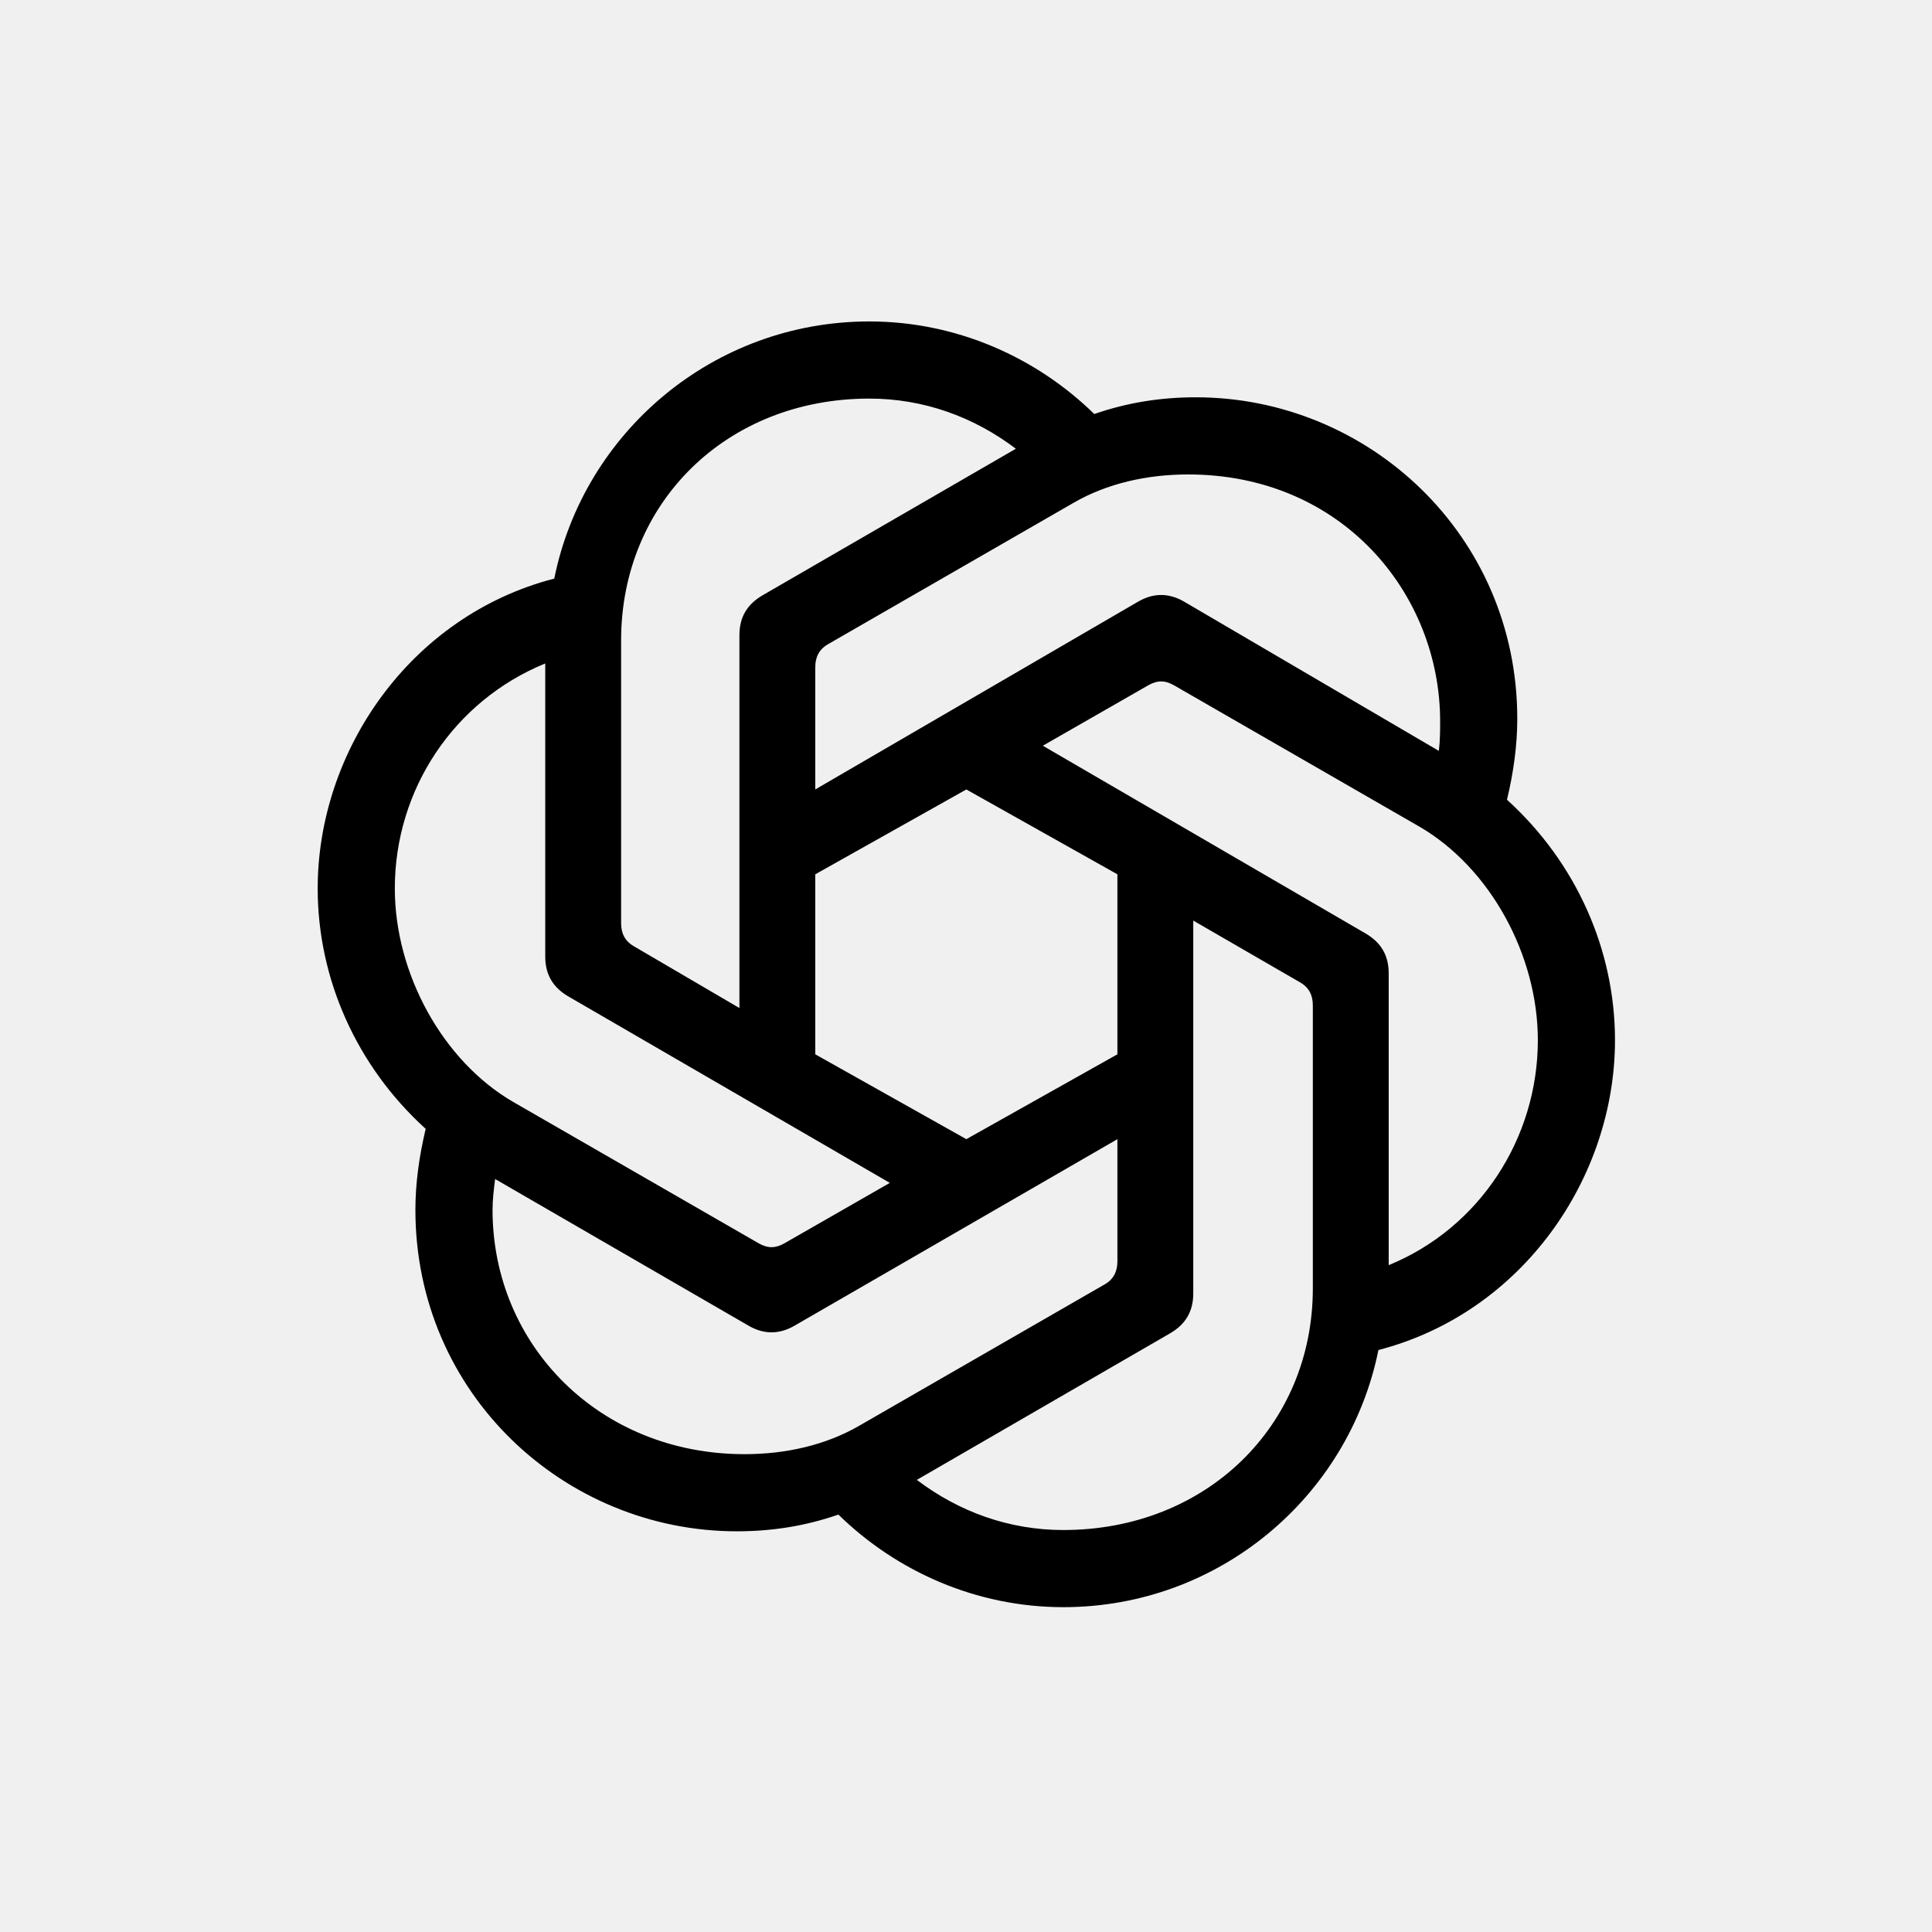
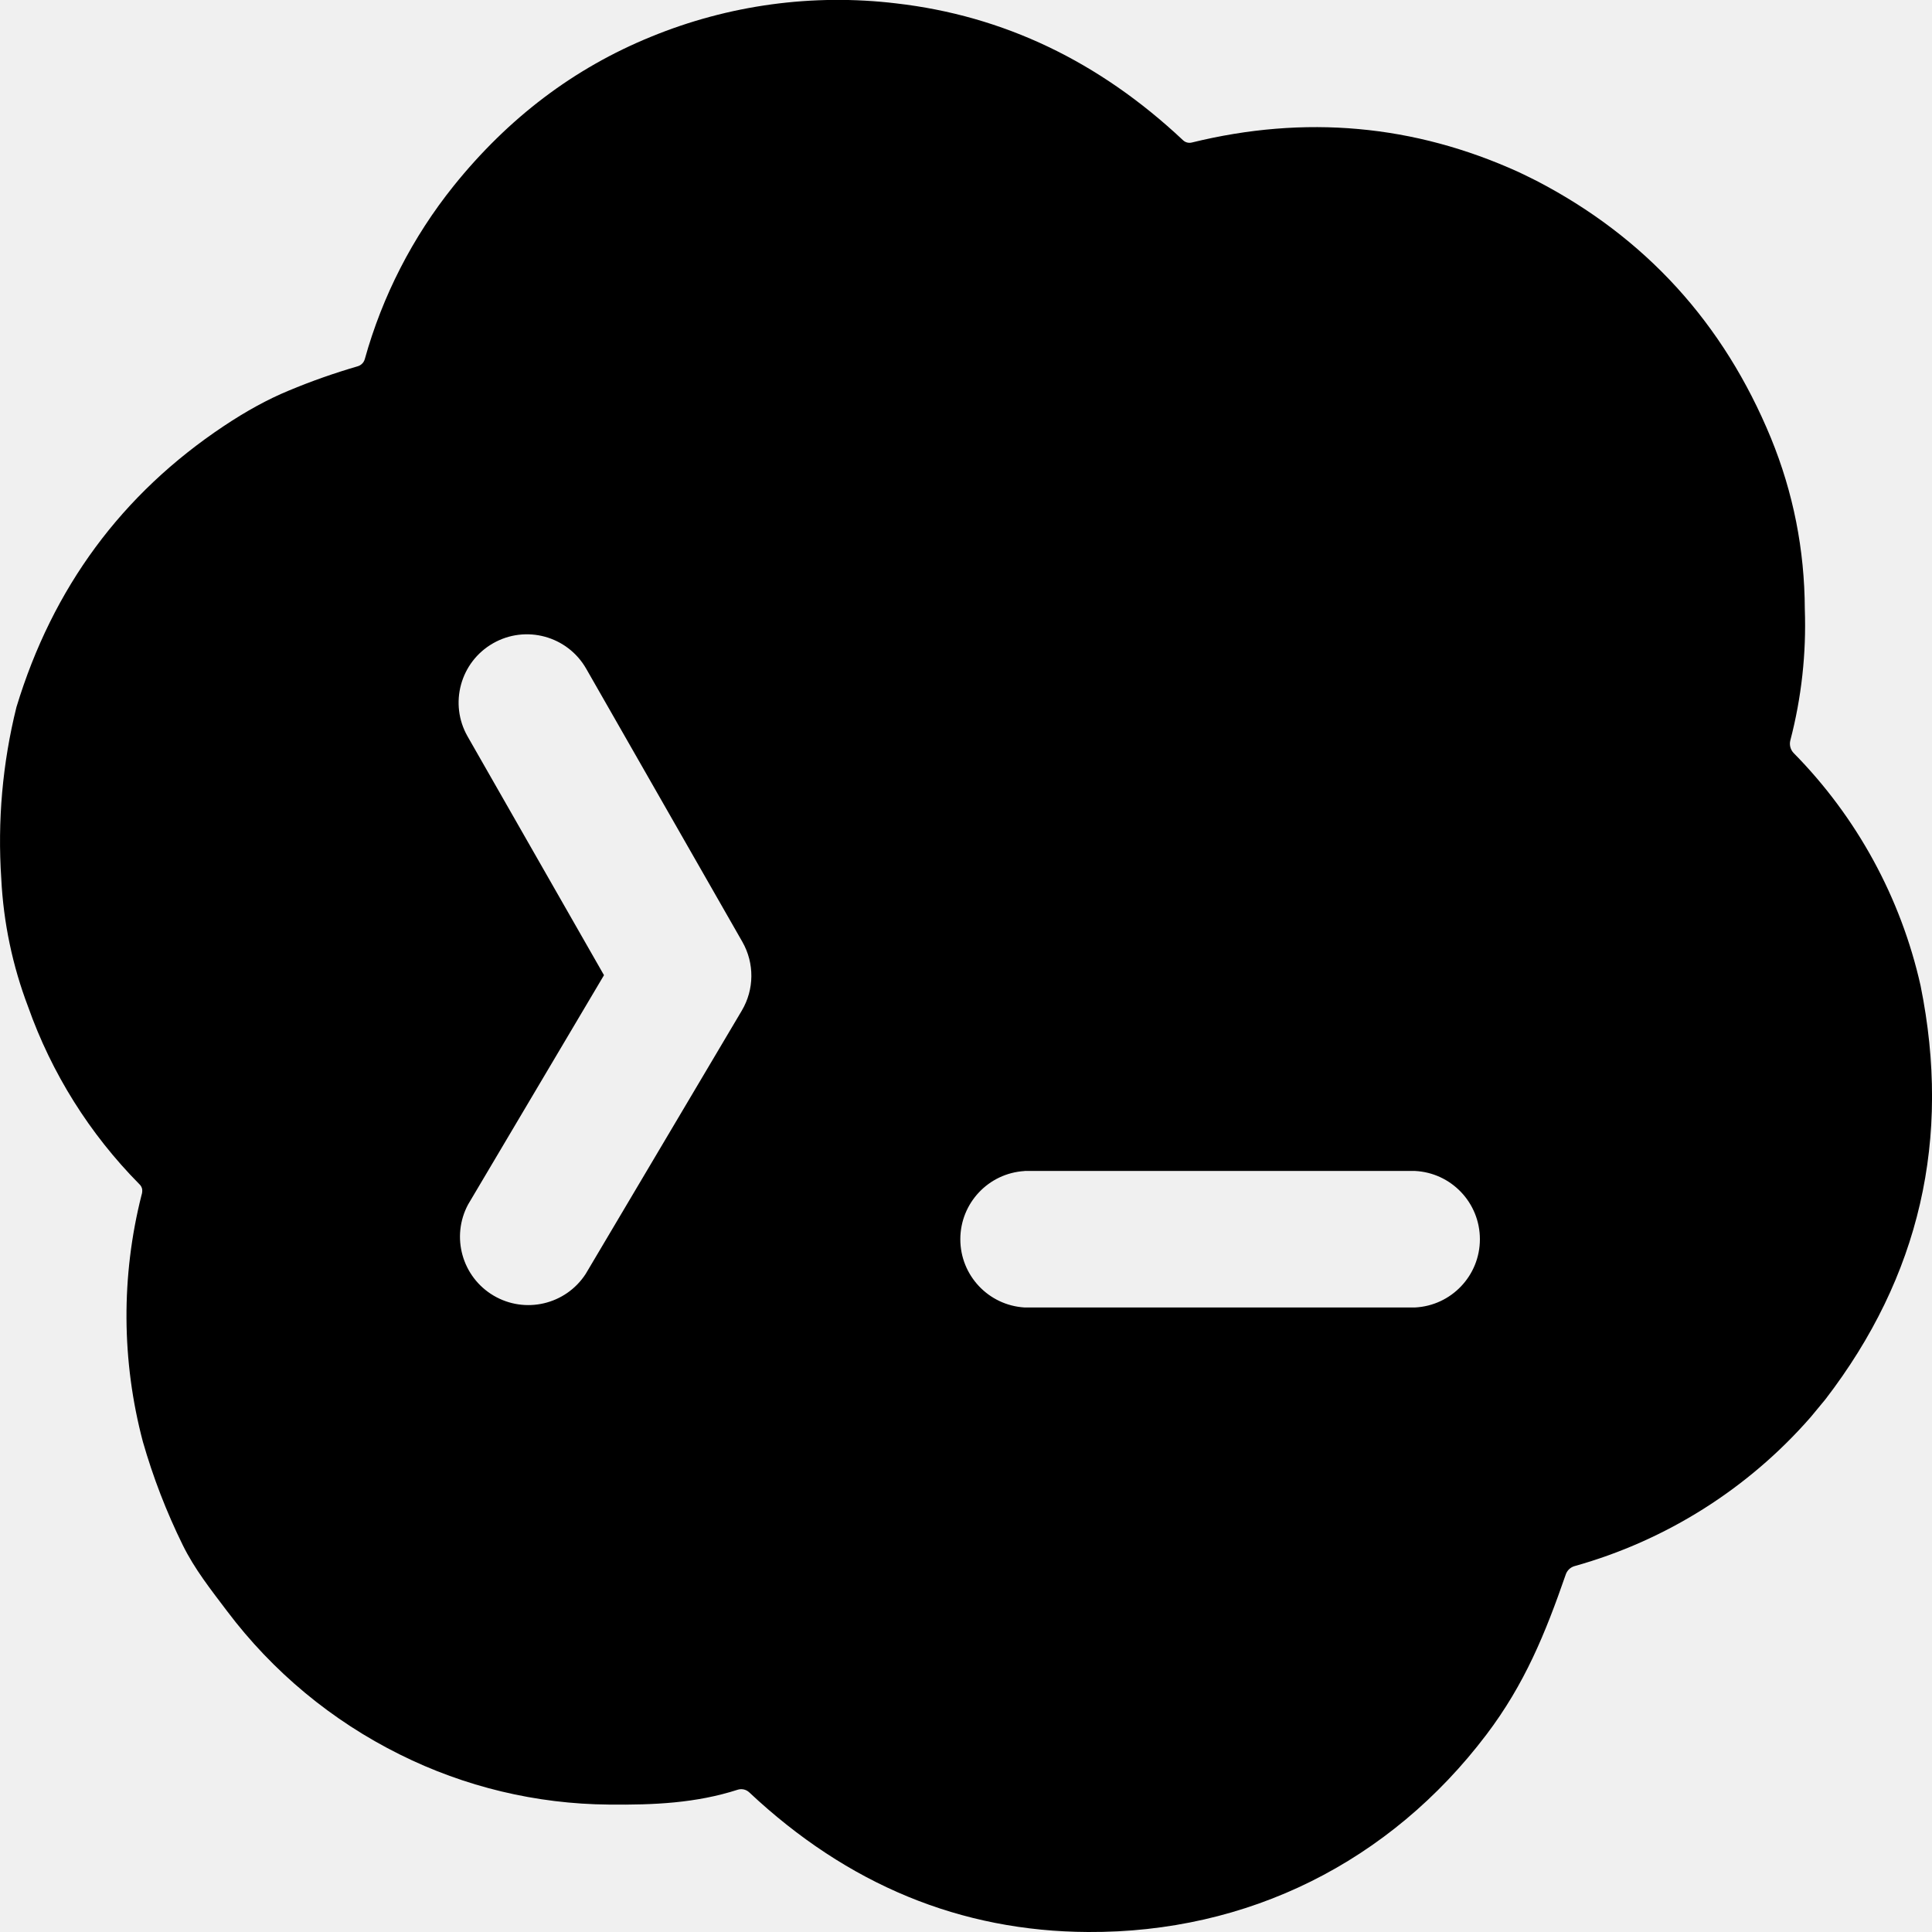
- <svg xmlns="http://www.w3.org/2000/svg" width="721" height="721" viewBox="0 0 721 721" fill="none">
-   <g clip-path="url(#clip0_1637_2934)">
-     <g clip-path="url(#clip1_1637_2934)">
-       <path d="M304.246 294.611V249.028C304.246 245.189 305.687 242.309 309.044 240.392L400.692 187.612C413.167 180.415 428.042 177.058 443.394 177.058C500.971 177.058 537.44 221.682 537.44 269.182C537.44 272.54 537.44 276.379 536.959 280.218L441.954 224.558C436.197 221.201 430.437 221.201 424.68 224.558L304.246 294.611ZM518.245 472.145V363.224C518.245 356.505 515.364 351.707 509.608 348.349L389.174 278.296L428.519 255.743C431.877 253.826 434.757 253.826 438.115 255.743L529.762 308.523C556.154 323.879 573.905 356.505 573.905 388.171C573.905 424.636 552.315 458.225 518.245 472.141V472.145ZM275.937 376.182L236.592 353.152C233.235 351.235 231.794 348.354 231.794 344.515V238.956C231.794 187.617 271.139 148.749 324.4 148.749C344.555 148.749 363.264 155.468 379.102 167.463L284.578 222.164C278.822 225.521 275.942 230.319 275.942 237.039V376.186L275.937 376.182ZM360.626 425.122L304.246 393.455V326.283L360.626 294.616L417.002 326.283V393.455L360.626 425.122ZM396.852 570.989C376.698 570.989 357.989 564.27 342.151 552.276L436.674 497.574C442.431 494.217 445.311 489.419 445.311 482.699V343.552L485.138 366.582C488.495 368.499 489.936 371.379 489.936 375.219V480.778C489.936 532.117 450.109 570.985 396.852 570.985V570.989ZM283.134 463.99L191.486 411.211C165.094 395.854 147.343 363.229 147.343 331.562C147.343 294.616 169.415 261.509 203.48 247.593V356.991C203.48 363.71 206.361 368.508 212.117 371.866L332.074 441.437L292.729 463.99C289.372 465.907 286.491 465.907 283.134 463.99ZM277.859 542.68C223.639 542.68 183.813 501.895 183.813 451.514C183.813 447.675 184.294 443.836 184.771 439.997L279.295 494.698C285.051 498.056 290.812 498.056 296.568 494.698L417.002 425.127V470.71C417.002 474.549 415.562 477.429 412.204 479.346L320.557 532.126C308.081 539.323 293.206 542.68 277.854 542.68H277.859ZM396.852 599.776C454.911 599.776 503.37 558.513 514.41 503.812C568.149 489.896 602.696 439.515 602.696 388.176C602.696 354.587 588.303 321.962 562.392 298.45C564.791 288.373 566.231 278.296 566.231 268.224C566.231 199.611 510.571 148.267 446.274 148.267C433.322 148.267 420.846 150.184 408.37 154.505C386.775 133.392 357.026 119.958 324.4 119.958C266.342 119.958 217.883 161.22 206.843 215.921C153.104 229.837 118.557 280.218 118.557 331.557C118.557 365.146 132.95 397.771 158.861 421.283C156.462 431.36 155.022 441.437 155.022 451.51C155.022 520.123 210.682 571.466 274.978 571.466C287.931 571.466 300.407 569.549 312.883 565.228C334.473 586.341 364.222 599.776 396.852 599.776Z" fill="black" />
-     </g>
-   </g>
-   <defs>
-     <clipPath id="clip0_1637_2934">
-       <rect width="720" height="720" fill="white" transform="translate(0.606934 0.0999756)" />
-     </clipPath>
-     <clipPath id="clip1_1637_2934">
-       <rect width="484.139" height="479.818" fill="white" transform="translate(118.557 119.958)" />
-     </clipPath>
-   </defs>
+ <svg xmlns="http://www.w3.org/2000/svg" fill="currentColor" fill-rule="evenodd" width="24" height="24" viewBox="0 0 24 24">
+   <path clip-rule="evenodd" d="M8.086.457a6.105 6.105 0 013.046-.415c1.333.153 2.521.72 3.564 1.7a.117.117 0 00.107.029c1.408-.346 2.762-.224 4.061.366l.063.03.154.076c1.357.703 2.33 1.77 2.918 3.198.278.679.418 1.388.421 2.126a5.655 5.655 0 01-.18 1.631.167.167 0 00.04.155 5.982 5.982 0 011.578 2.891c.385 1.901-.01 3.615-1.183 5.14l-.182.22a6.063 6.063 0 01-2.934 1.851.162.162 0 00-.108.102c-.255.736-.511 1.364-.987 1.992-1.199 1.582-2.962 2.462-4.948 2.451-1.583-.008-2.986-.587-4.21-1.736a.145.145 0 00-.14-.032c-.518.167-1.04.191-1.604.185a5.924 5.924 0 01-2.595-.622 6.058 6.058 0 01-2.146-1.781c-.203-.269-.404-.522-.551-.821a7.74 7.74 0 01-.495-1.283 6.11 6.11 0 01-.017-3.064.166.166 0 00.008-.074.115.115 0 00-.037-.064 5.958 5.958 0 01-1.38-2.202 5.196 5.196 0 01-.333-1.589 6.915 6.915 0 01.188-2.132c.45-1.484 1.309-2.648 2.577-3.493.282-.188.55-.334.802-.438.286-.12.573-.22.861-.304a.129.129 0 00.087-.087A6.016 6.016 0 015.635 2.31C6.315 1.464 7.132.846 8.086.457zm-.804 7.85a.848.848 0 00-1.473.842l1.694 2.965-1.688 2.848a.849.849 0 001.46.864l1.94-3.272a.849.849 0 00.007-.854l-1.94-3.393zm5.446 6.24a.849.849 0 000 1.695h4.848a.849.849 0 000-1.696h-4.848z" />
</svg>
